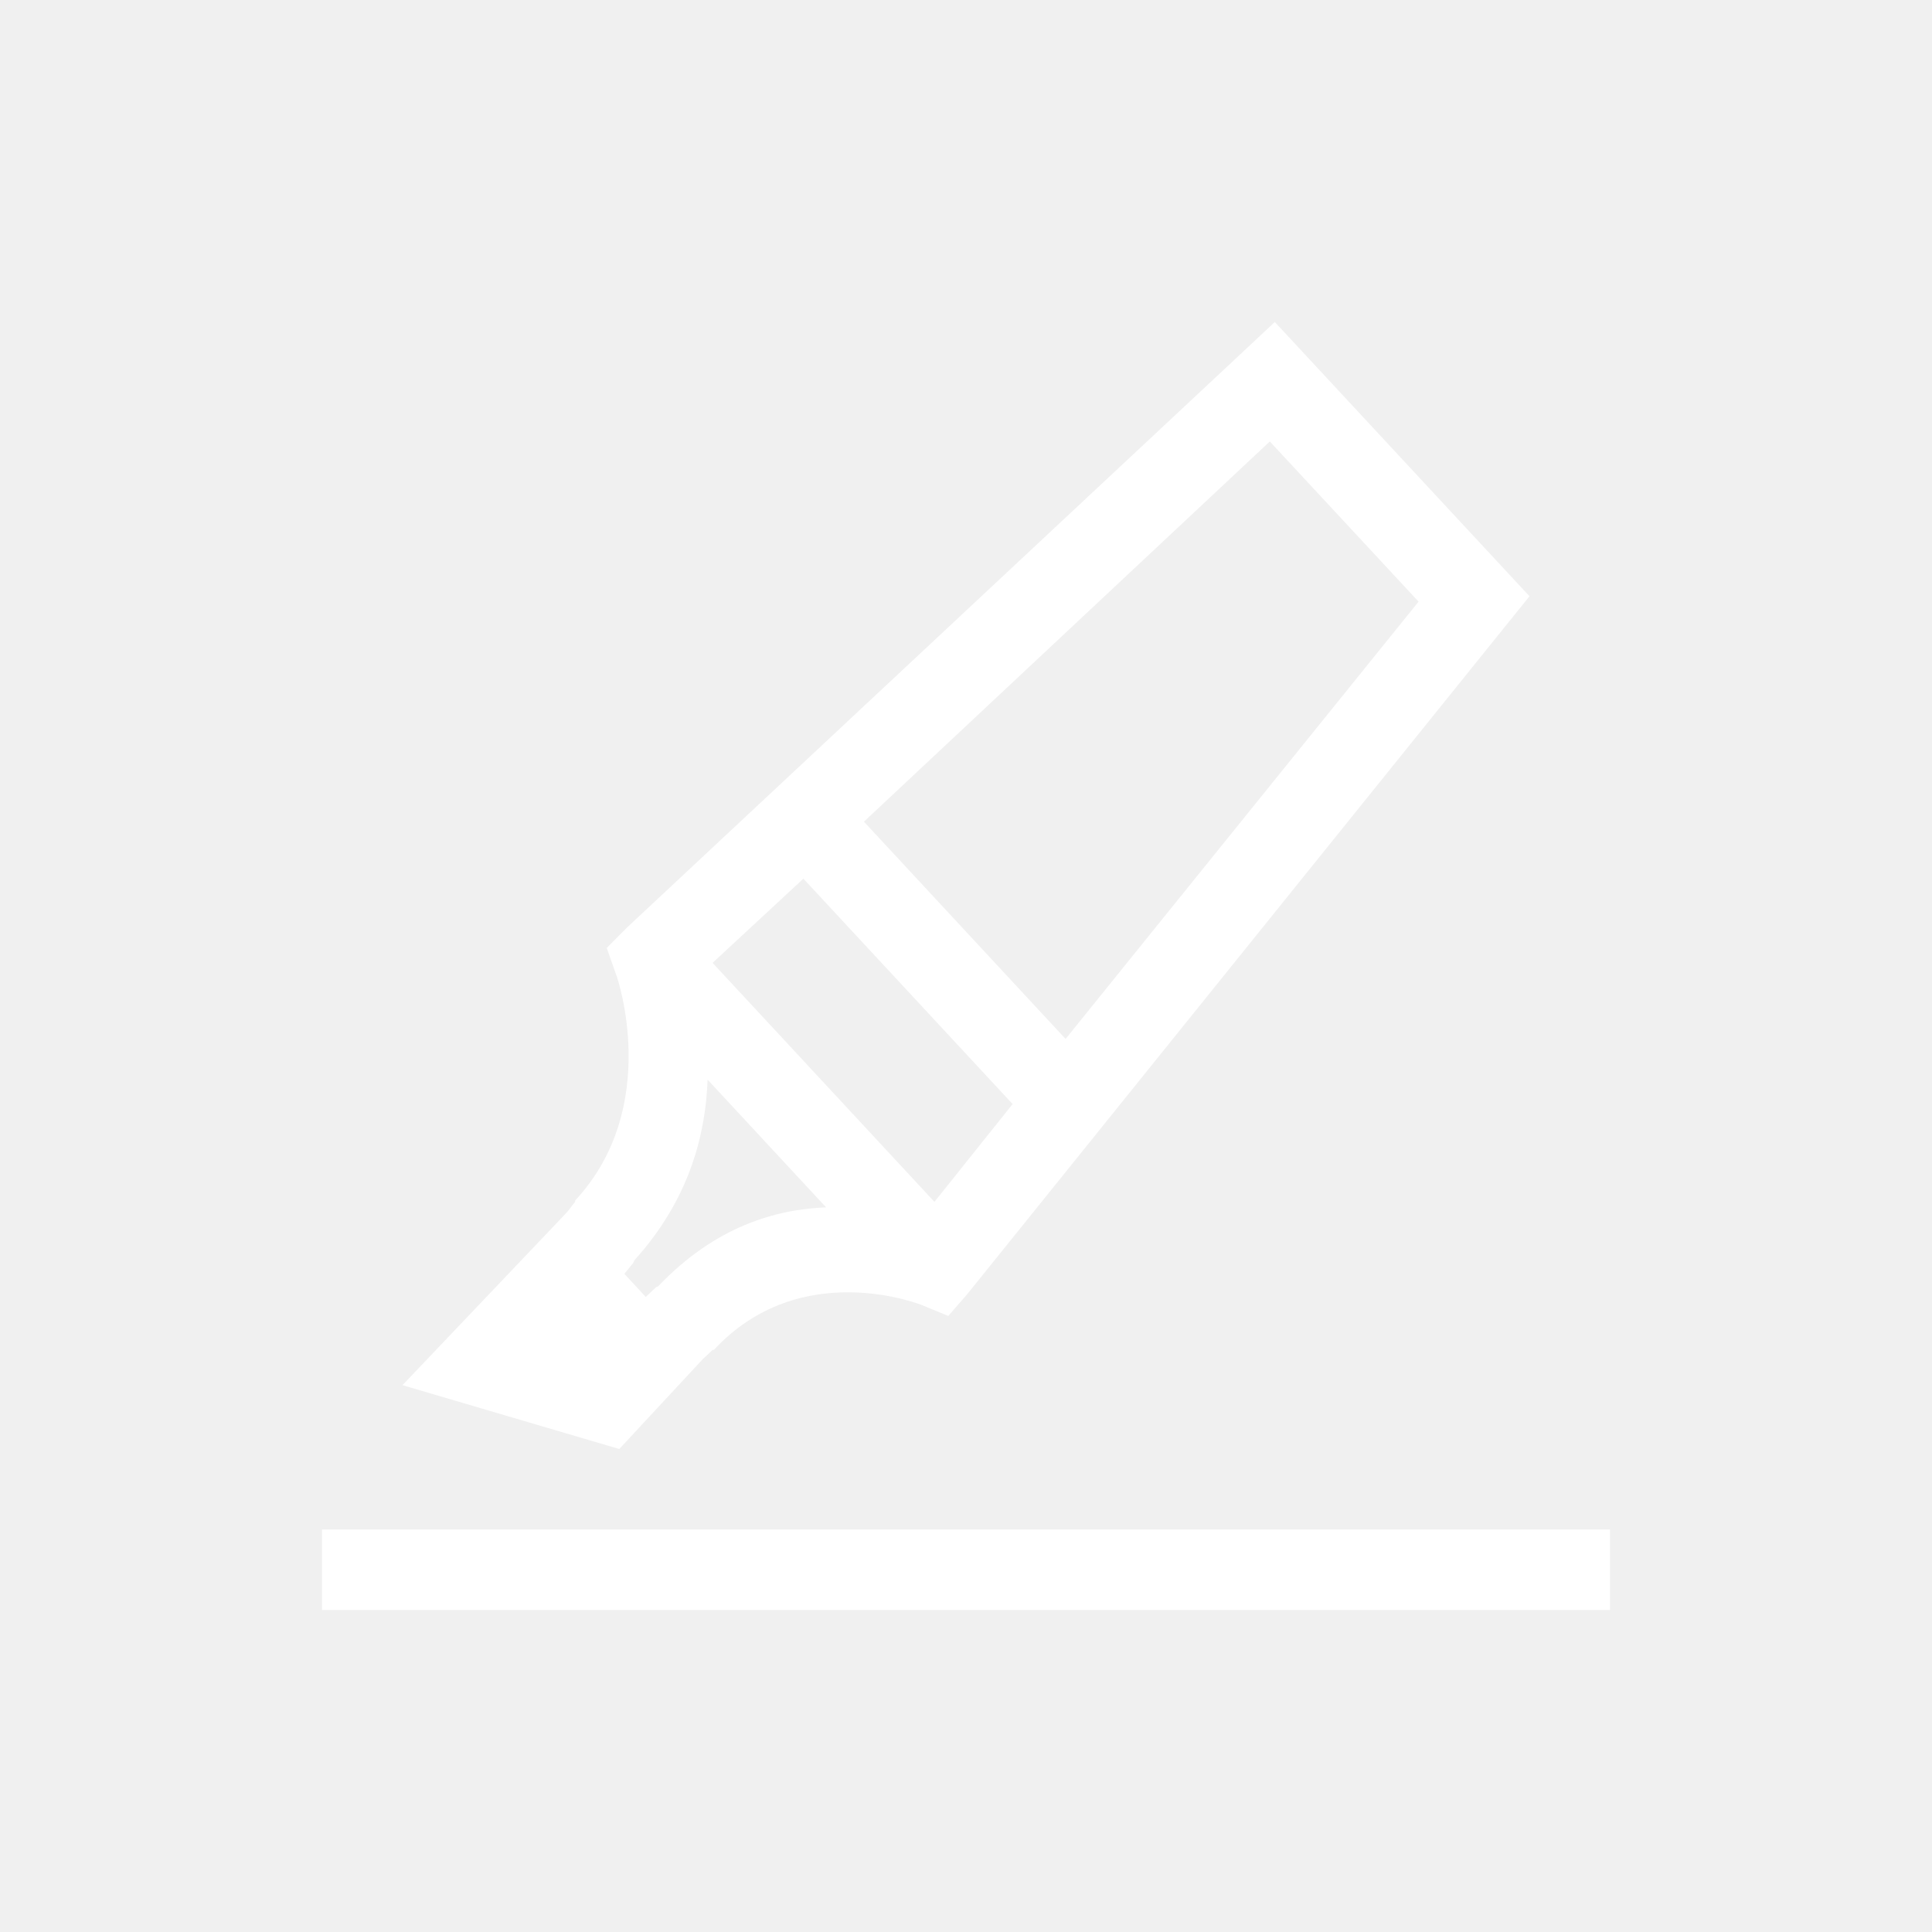
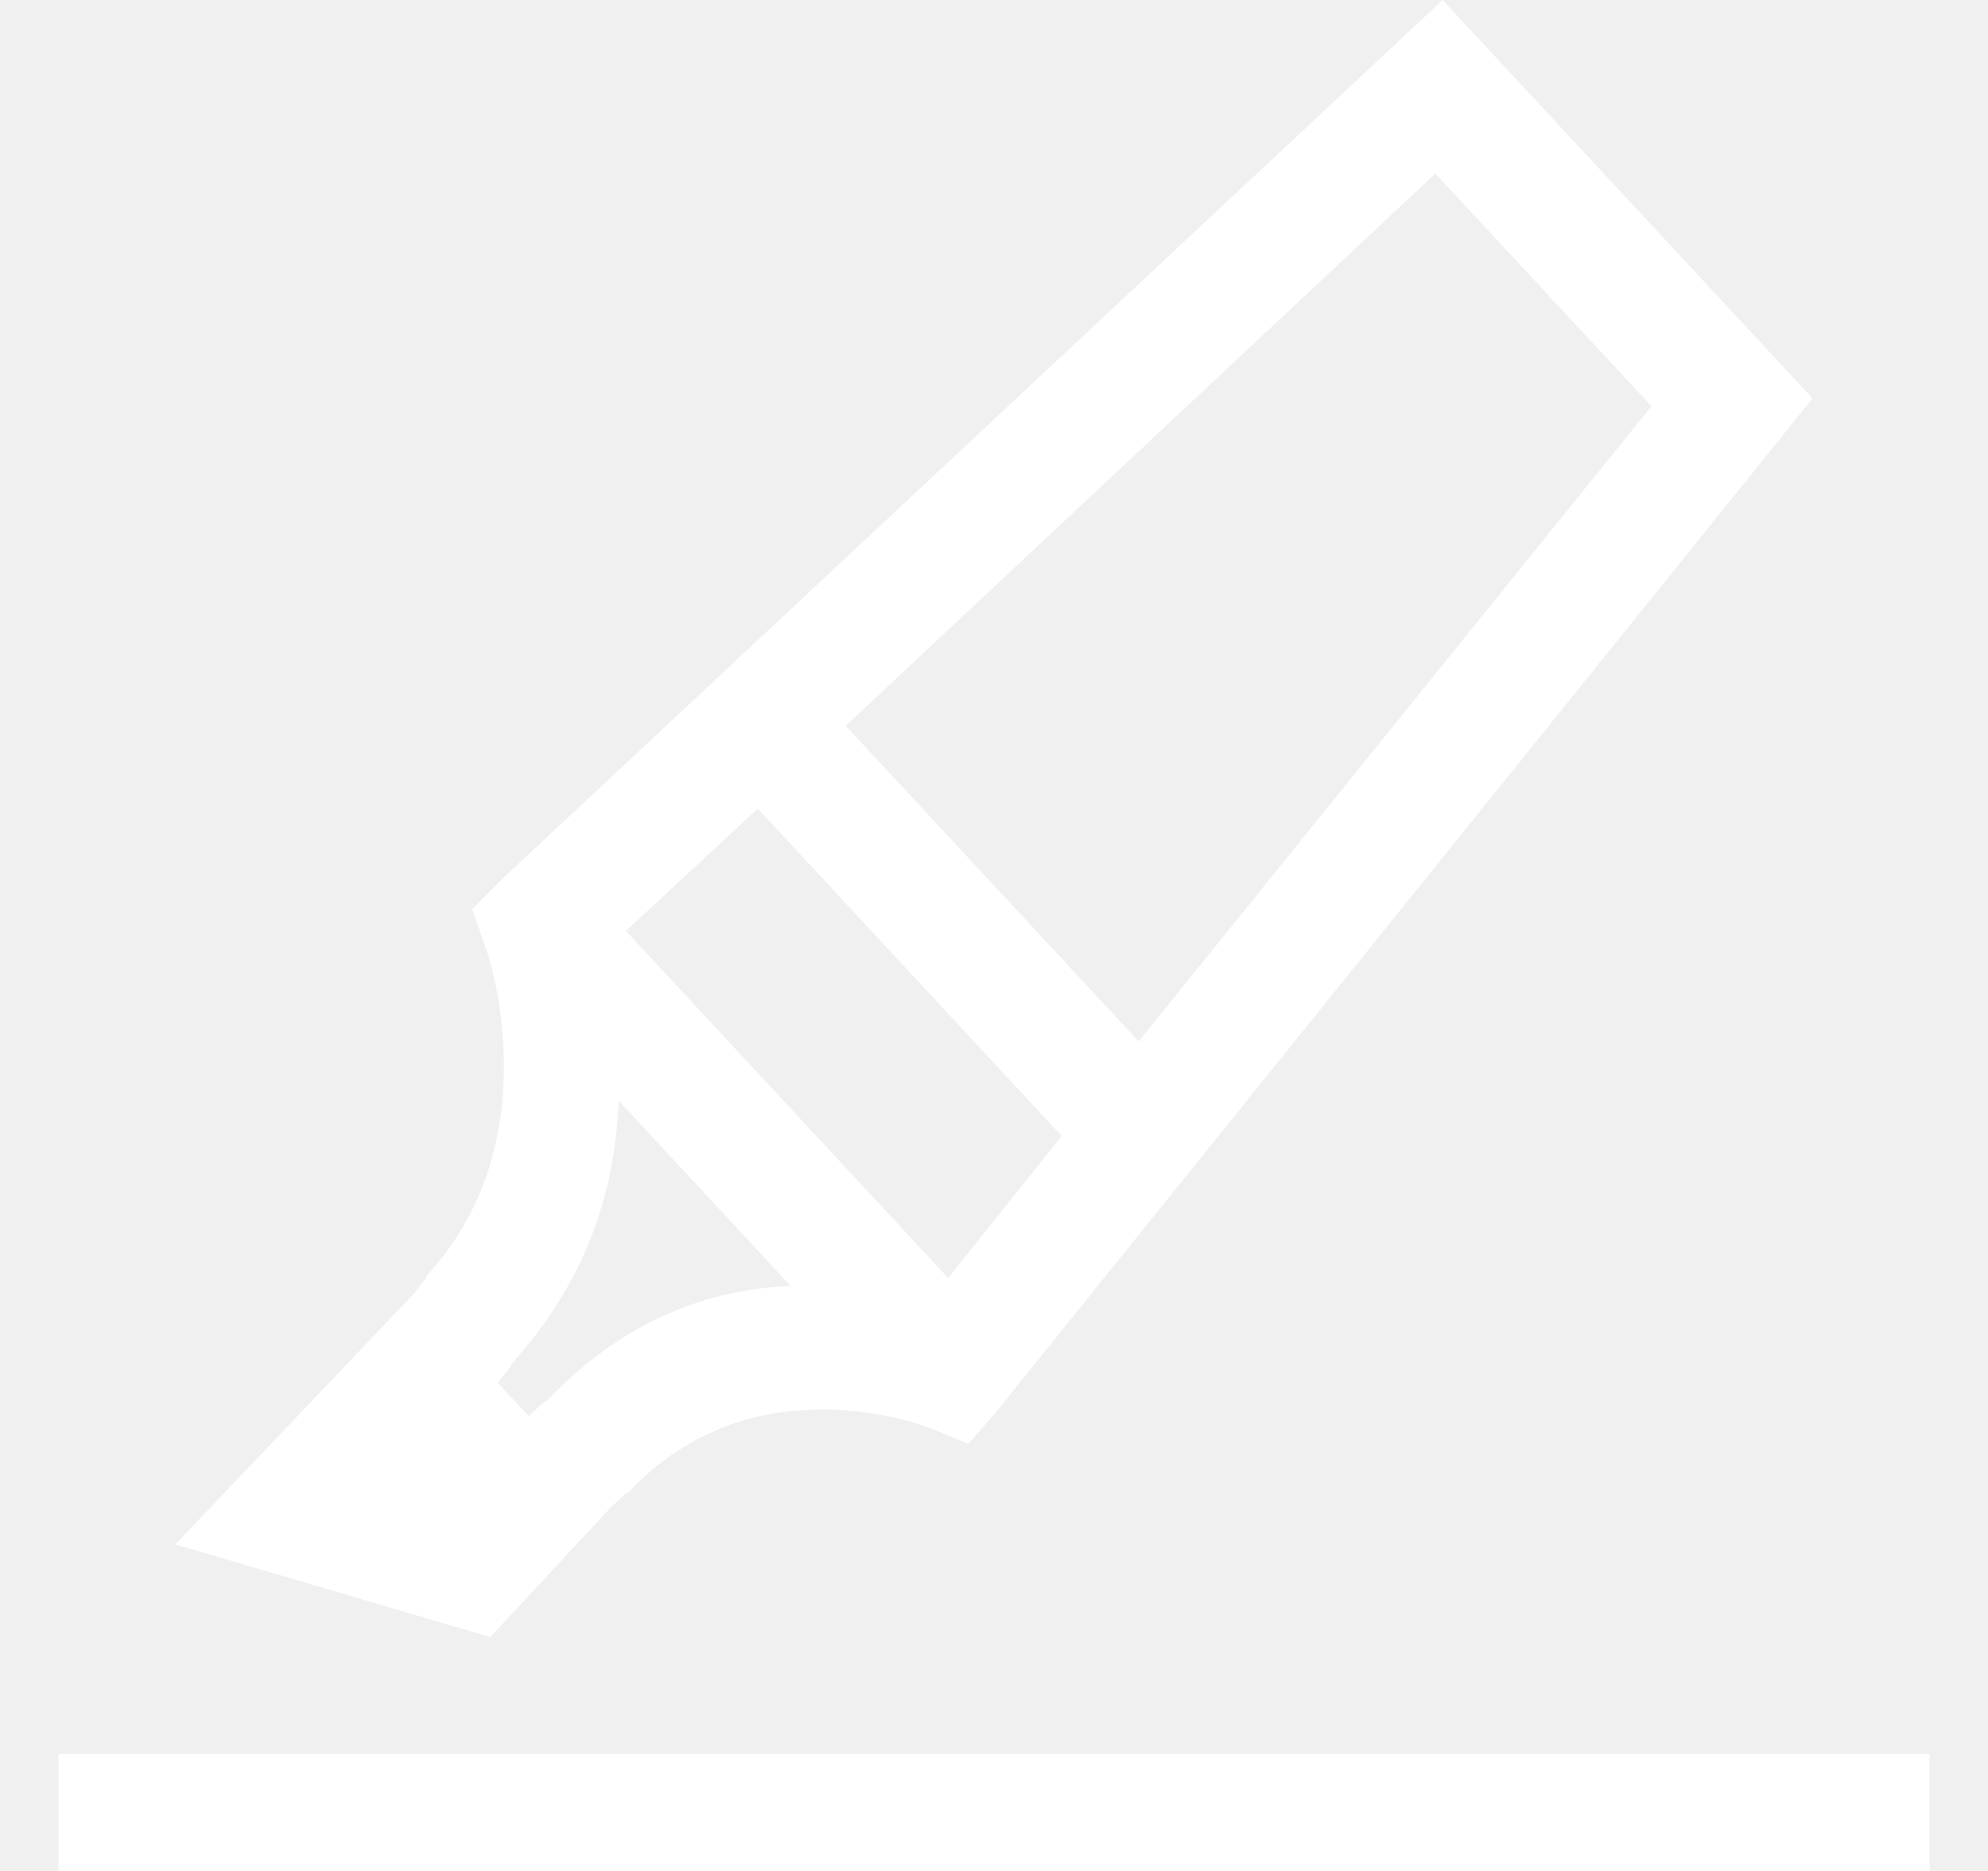
- <svg xmlns="http://www.w3.org/2000/svg" width="24" height="24" viewBox="0 0 24 24" fill="none">
-   <path d="M15.836 4L15.476 4.337L7.788 11.523L7.537 11.776L7.662 12.13C7.662 12.13 8.226 13.749 7.145 14.913V14.93L7.13 14.947L7.052 15.048L6.989 15.116L5 17.207L7.693 18L8.727 16.887L8.836 16.785L8.852 16.769H8.868C9.948 15.604 11.452 16.212 11.452 16.212L11.78 16.347L12.015 16.077L18.687 7.795L19 7.407L15.836 4ZM15.774 5.484L17.622 7.474L13.237 12.906L10.732 10.207L15.774 5.484ZM9.98 10.915L12.579 13.715L11.608 14.93L8.852 11.961L9.98 10.915ZM8.79 13.412L10.262 14.998C9.639 15.023 8.886 15.234 8.179 15.976C8.169 15.987 8.157 15.982 8.147 15.993L8.022 16.111L7.756 15.824L7.866 15.689L7.881 15.655C8.57 14.894 8.766 14.082 8.79 13.412V13.412Z" fill="white" />
-   <rect x="4" y="19" width="16" height="1" fill="white" />
+ <svg xmlns="http://www.w3.org/2000/svg" width="17" height="16" viewBox="0 0 17 16" fill="none">
+   <path d="M12.336 0L11.976 0.337L4.288 7.523L4.037 7.776L4.162 8.13C4.162 8.13 4.726 9.749 3.645 10.913V10.93L3.63 10.947L3.552 11.048L3.489 11.116L1.5 13.207L4.193 14L5.227 12.886L5.337 12.786L5.352 12.769H5.368C6.448 11.604 7.952 12.212 7.952 12.212L8.281 12.347L8.516 12.077L15.187 3.795L15.5 3.407L12.336 0ZM12.274 1.484L14.122 3.474L9.737 8.906L7.232 6.207L12.274 1.484ZM6.48 6.915L9.079 9.715L8.108 10.93L5.352 7.961L6.48 6.915ZM5.29 9.412L6.762 10.998C6.139 11.023 5.386 11.234 4.679 11.976C4.669 11.987 4.657 11.982 4.647 11.993L4.522 12.111L4.256 11.824L4.366 11.689L4.381 11.655C5.07 10.894 5.266 10.082 5.29 9.412V9.412Z" fill="white" />
+   <rect x="0.5" y="15" width="16" height="1" fill="white" />
</svg>
